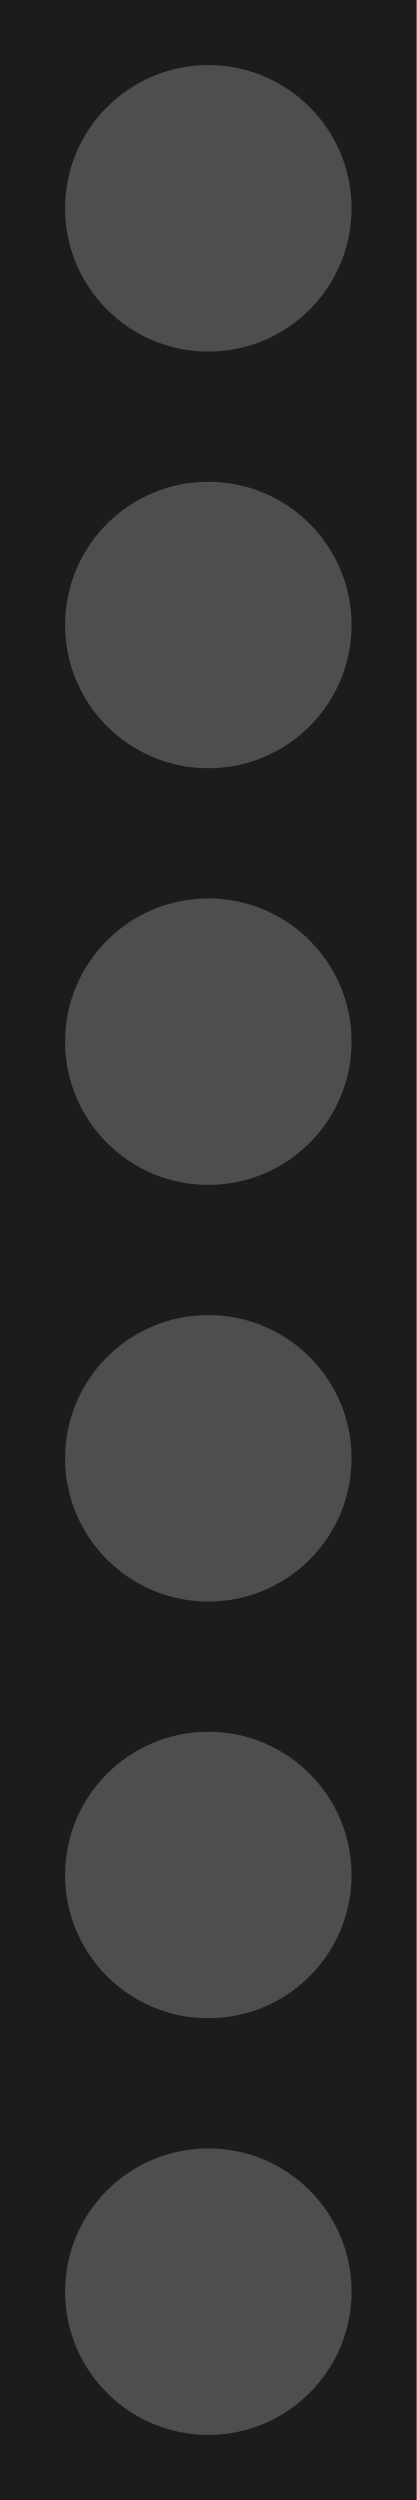
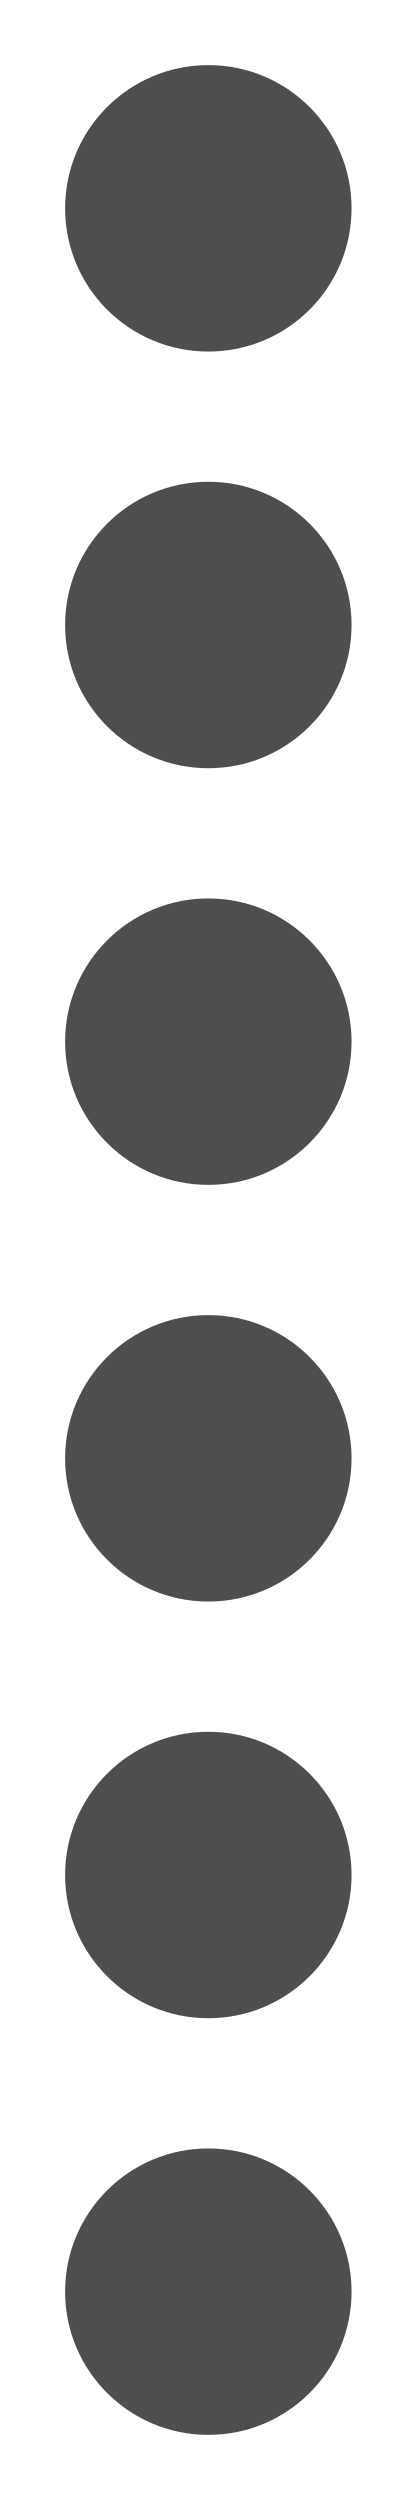
<svg xmlns="http://www.w3.org/2000/svg" width="64" height="384" viewBox="0 0 64 384" role="img" aria-label="Connect Four column 2">
-   <rect width="64" height="384" fill="#1c1c1c" />
+   <rect width="64" height="384" fill="#ffffff00" />
  <circle cx="32" cy="32" r="22" fill="#4e4e4e" />
  <circle cx="32" cy="96" r="22" fill="#4e4e4e" />
  <circle cx="32" cy="160" r="22" fill="#4e4e4e" />
  <circle cx="32" cy="224" r="22" fill="#4e4e4e" />
  <circle cx="32" cy="288" r="22" fill="#4e4e4e" />
  <circle cx="32" cy="352" r="22" fill="#4e4e4e" />
</svg>
